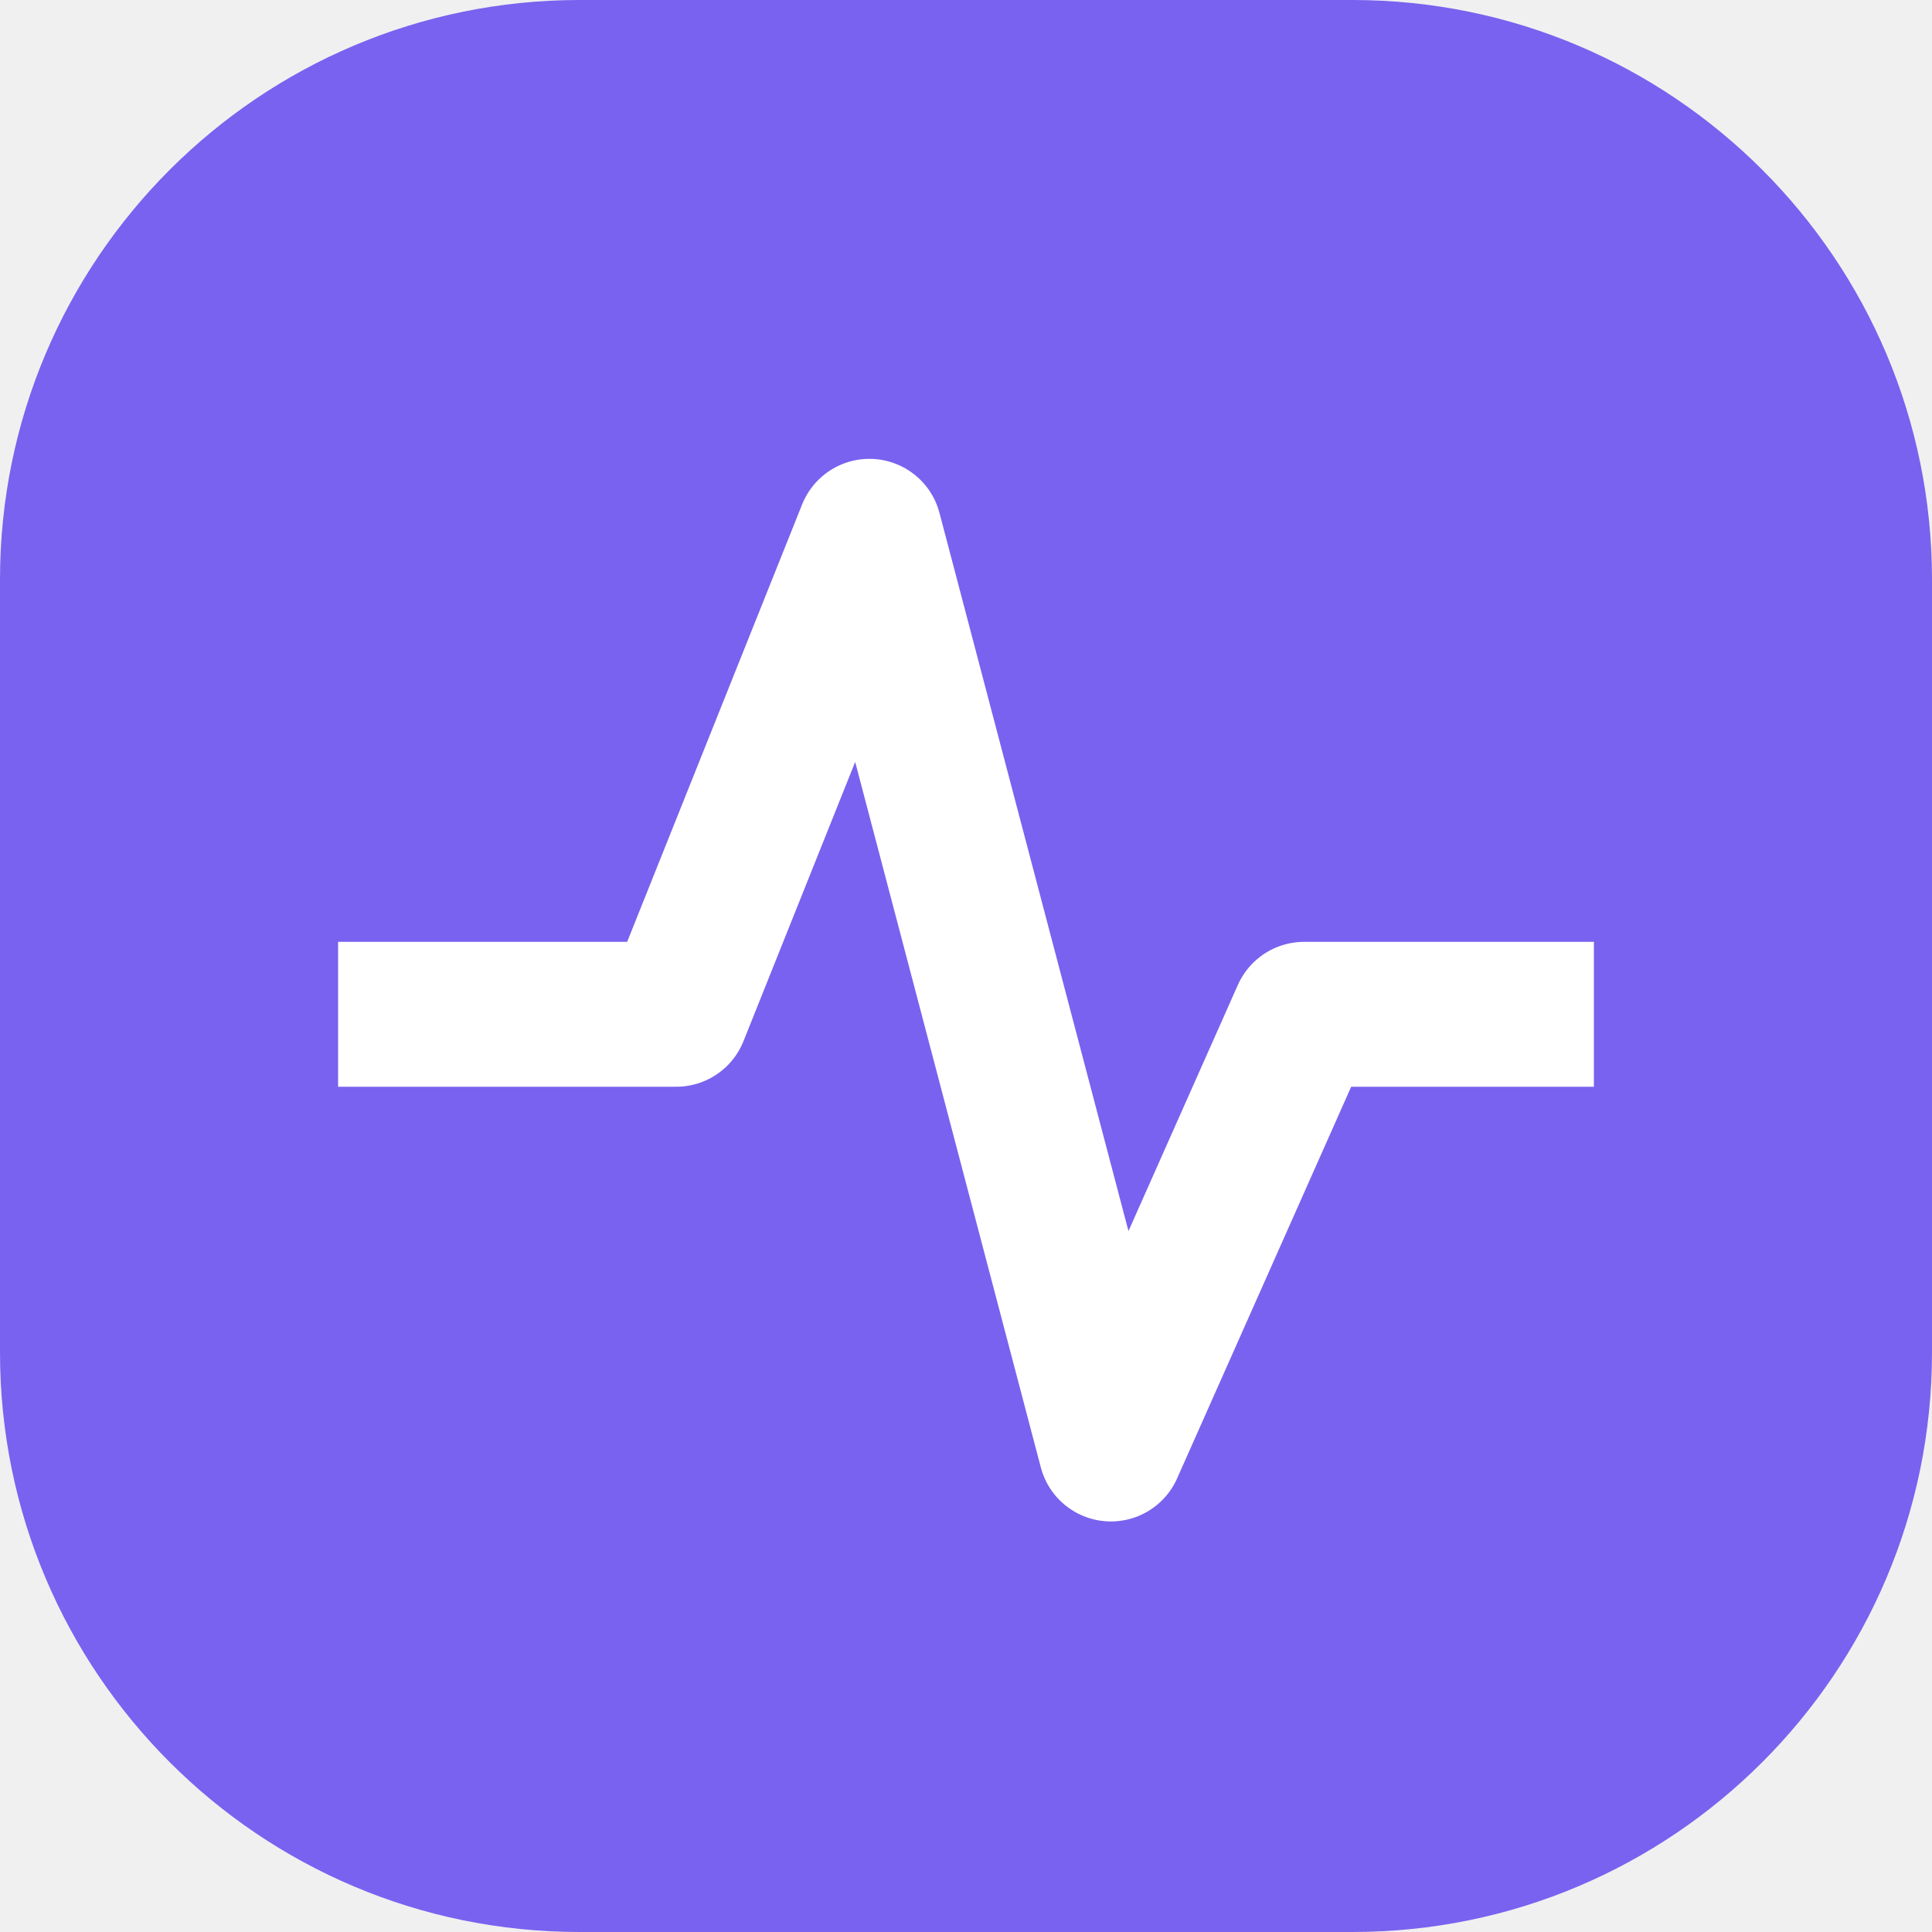
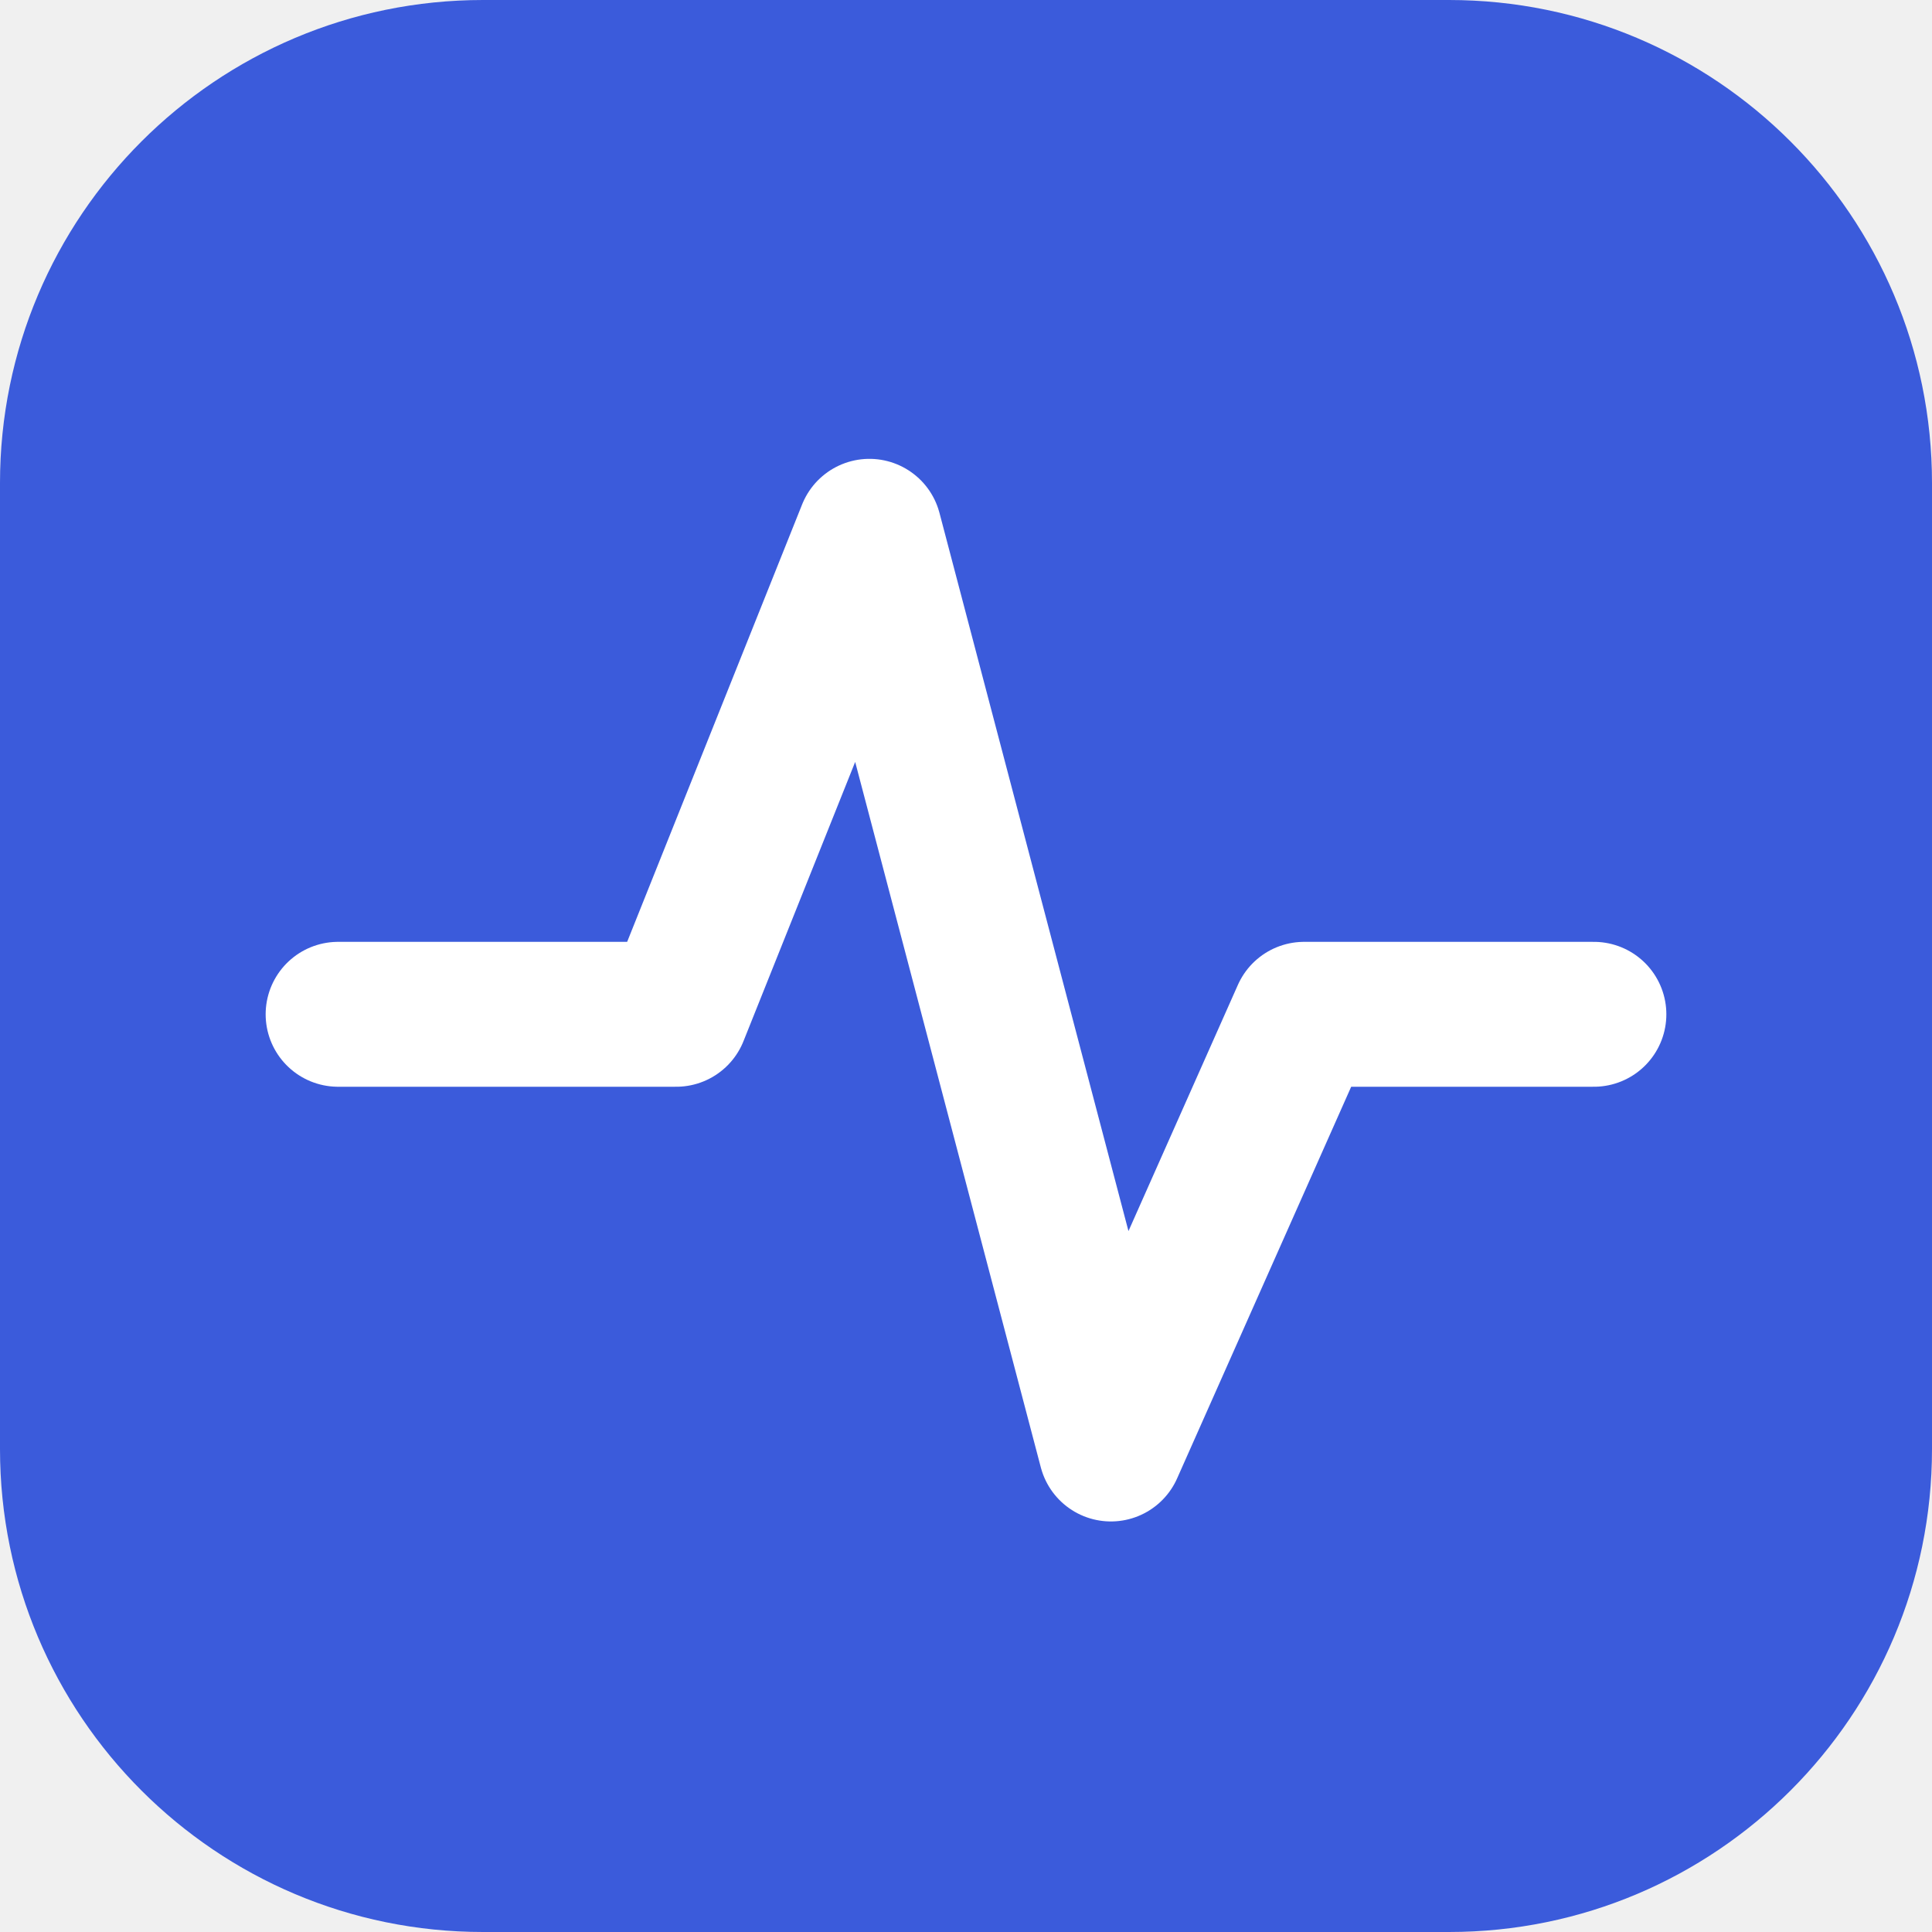
<svg xmlns="http://www.w3.org/2000/svg" viewBox="0 0 40 40">
-   <rect width="40" height="40" rx="12" fill="#7962ef" />
-   <path d="M7 21h7l4-10 5 19 4-9h6" fill="none" stroke="white" stroke-width="3" stroke-linejoin="round" />
+   <rect width="40" height="40" rx="10" fill="#3b5bdb" />
+   <path d="M7 21h7l4-10 5 19 4-9h6" fill="none" stroke="white" stroke-width="3" stroke-linecap="round" stroke-linejoin="round" />
</svg>
